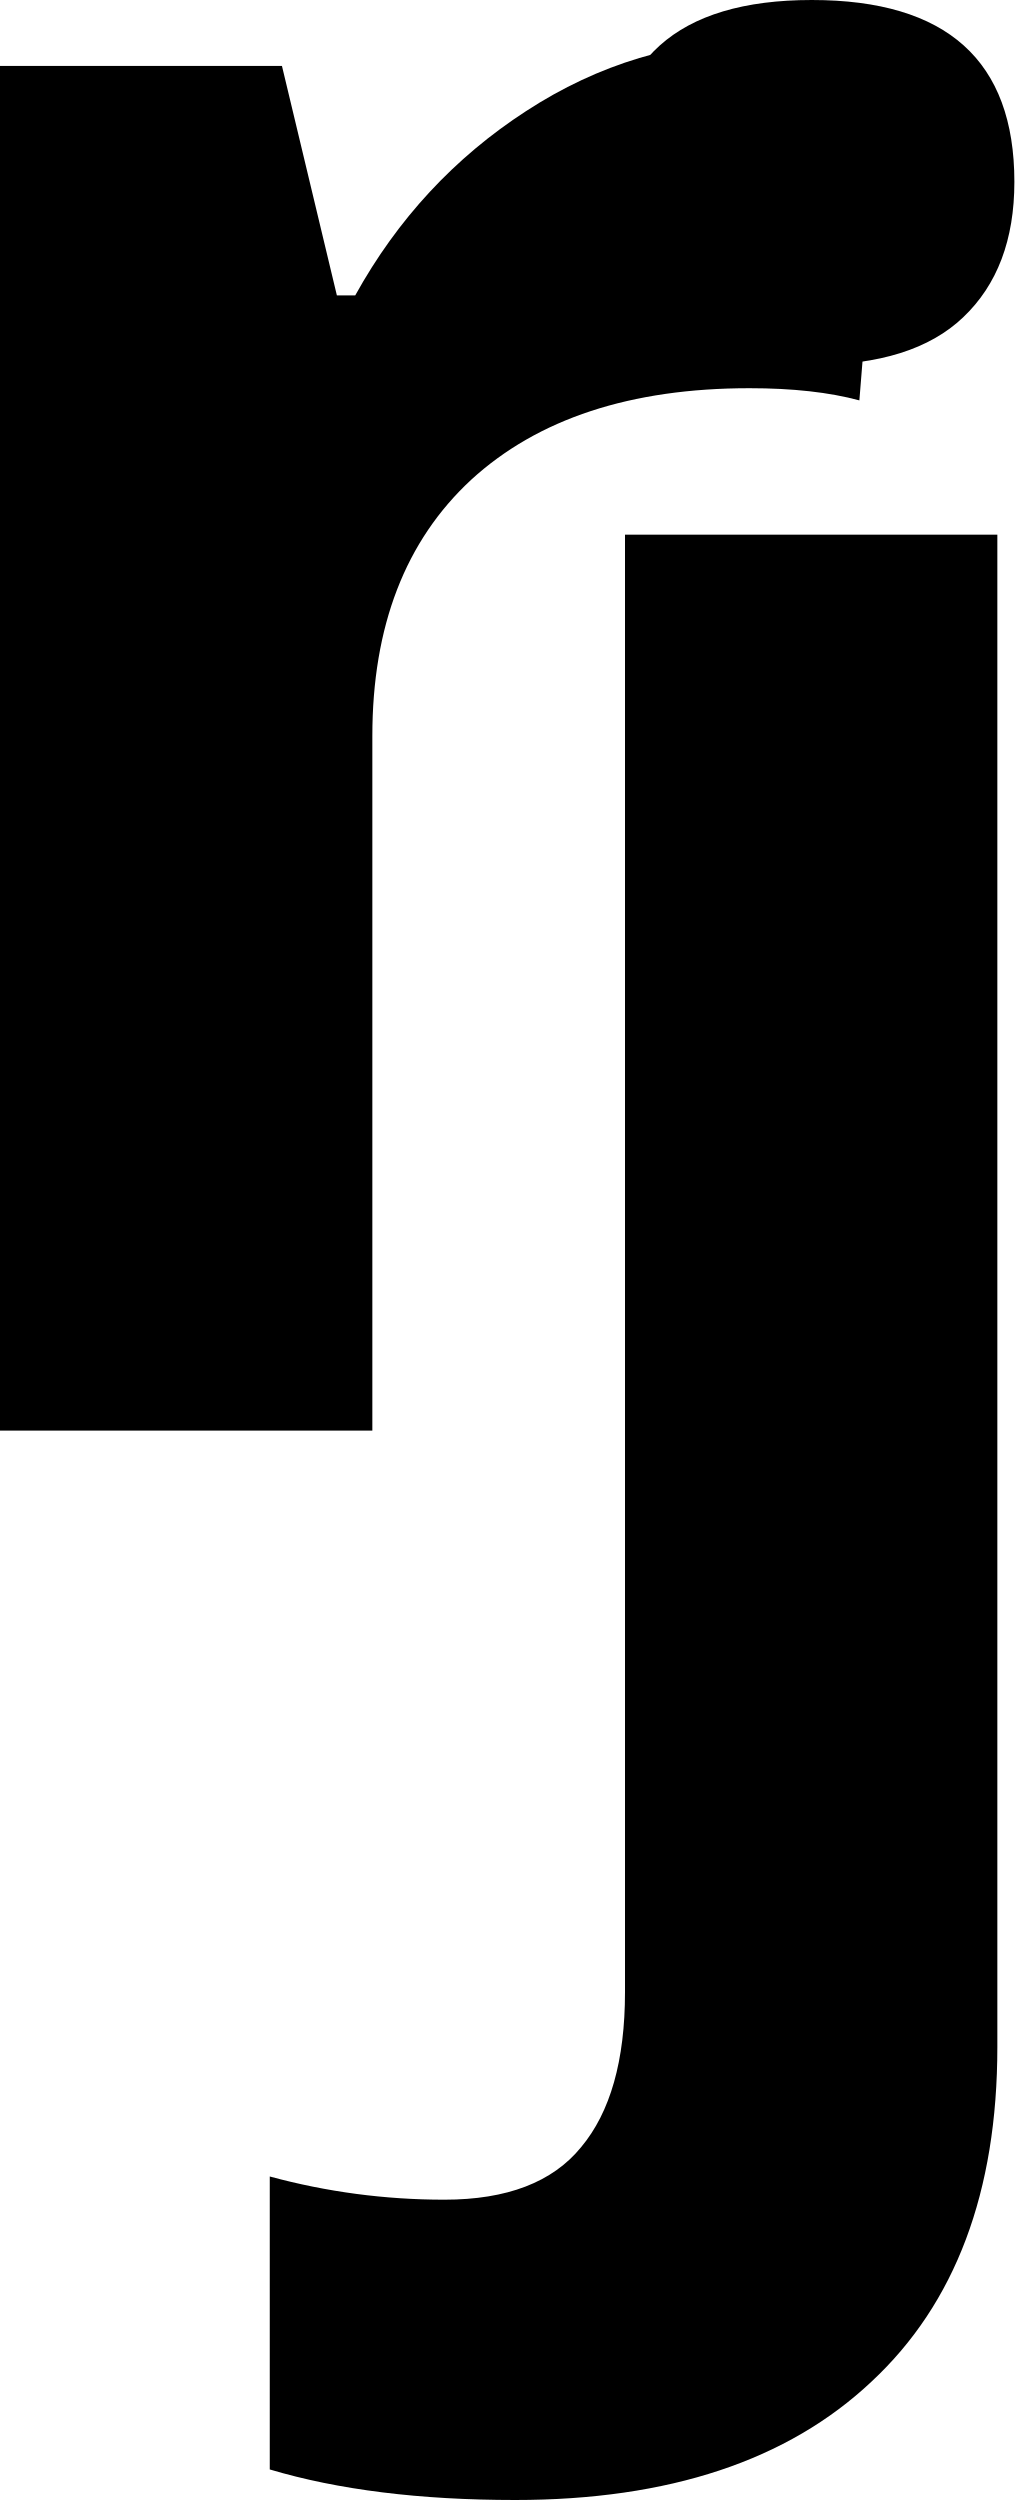
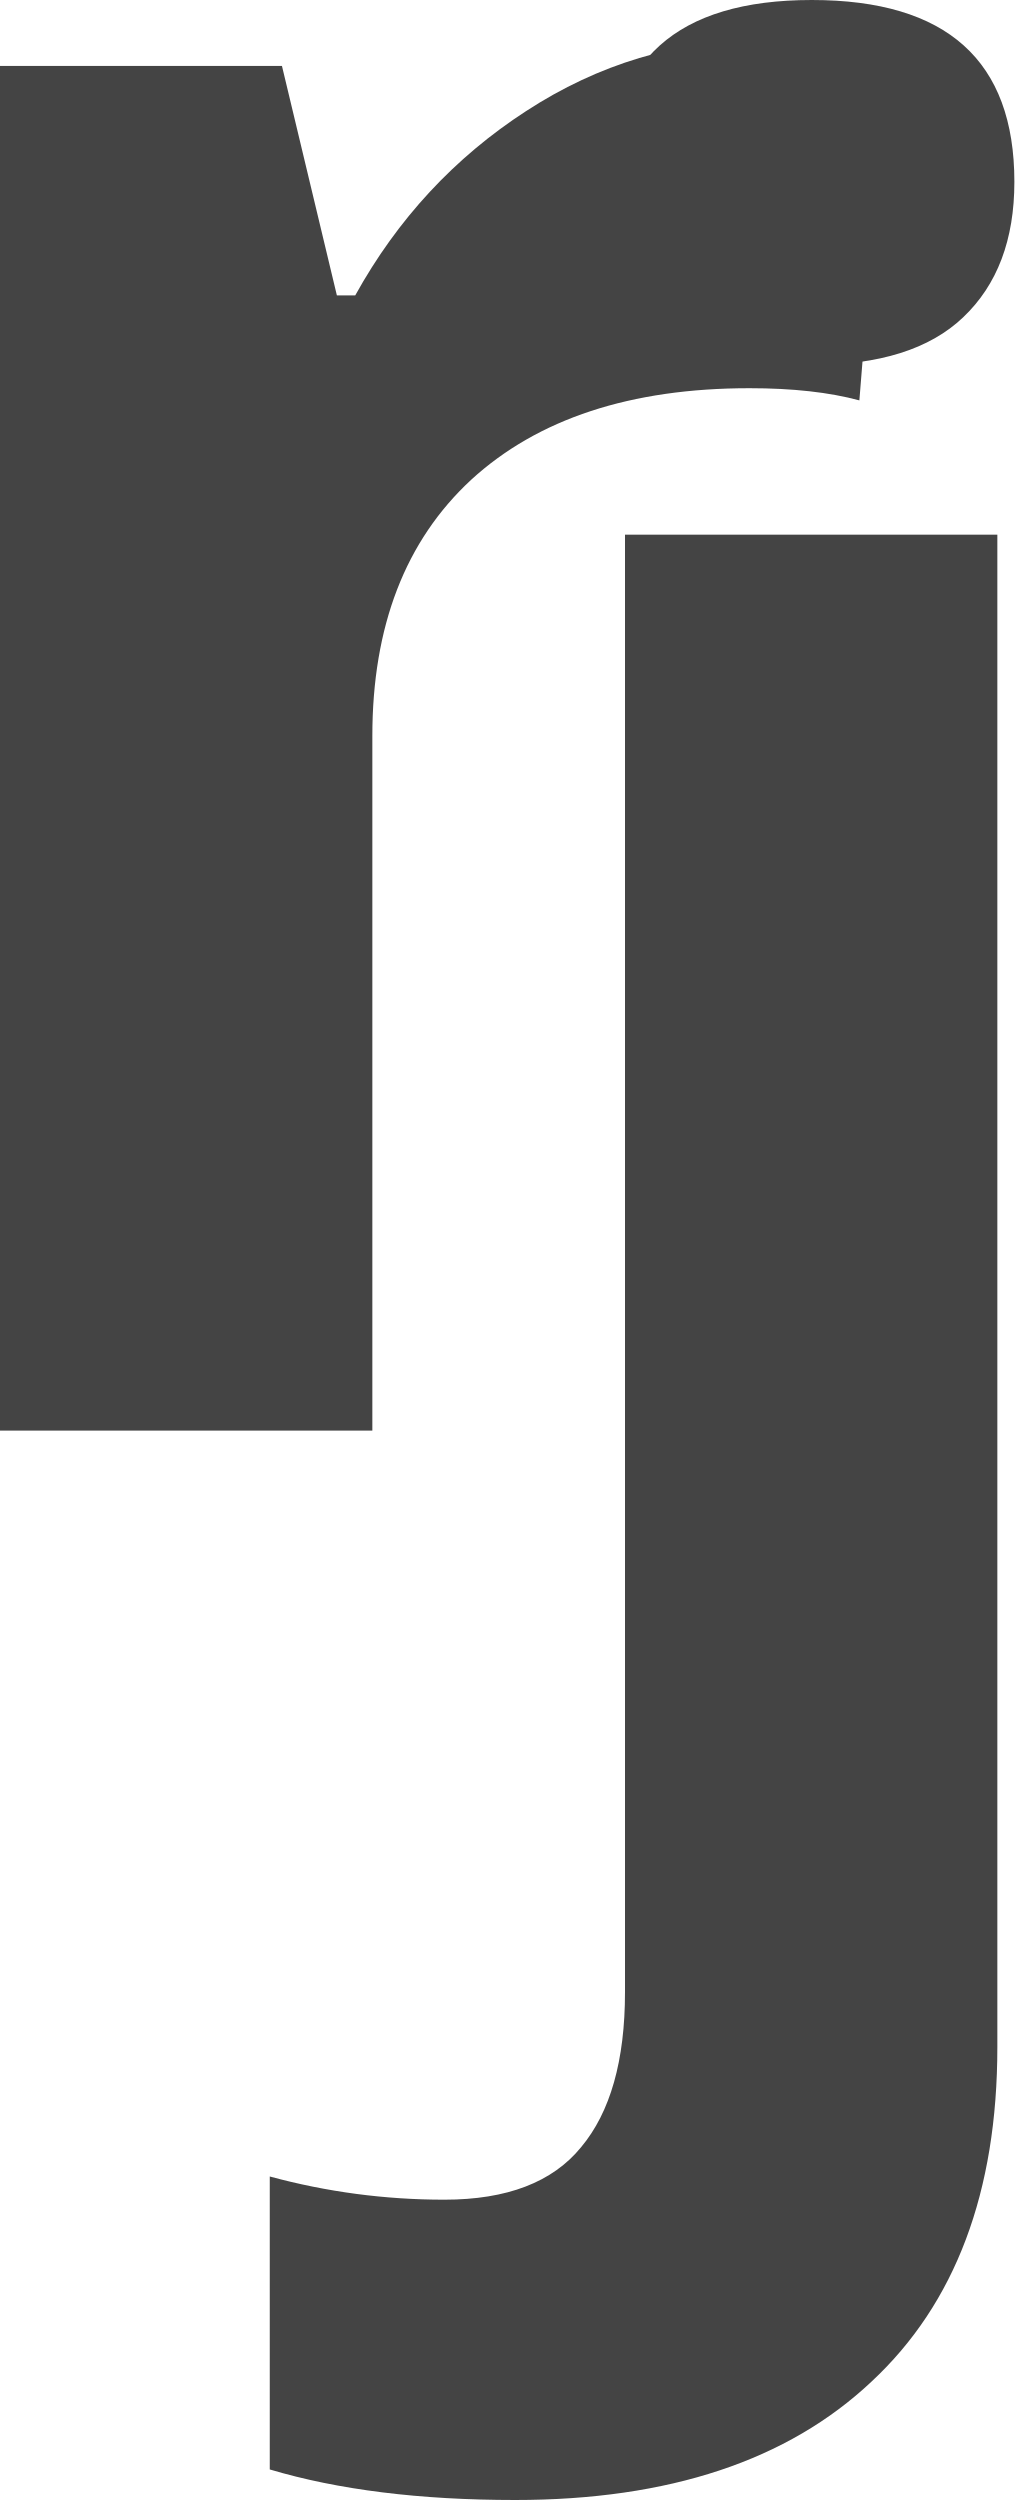
<svg xmlns="http://www.w3.org/2000/svg" width="13" height="32" viewBox="0 0 13 32" fill="none">
-   <path d="M9.75 0.516C10.396 0.516 10.932 0.562 11.359 0.656L11 5.125C10.615 5.021 10.146 4.969 9.594 4.969C8.073 4.969 6.885 5.359 6.031 6.141C5.188 6.922 4.766 8.016 4.766 9.422V18.312H0V0.844H3.609L4.312 3.781H4.547C5.089 2.802 5.818 2.016 6.734 1.422C7.661 0.818 8.667 0.516 9.75 0.516Z" fill="black" />
-   <path d="M6.594 32C5.375 32 4.328 31.87 3.453 31.609V27.859C4.182 28.057 4.927 28.156 5.688 28.156C6.49 28.156 7.073 27.932 7.438 27.484C7.812 27.037 8 26.375 8 25.5V6.844H12.766V26.203C12.766 28.057 12.229 29.484 11.156 30.484C10.083 31.495 8.562 32 6.594 32ZM7.797 2.328C7.797 0.776 8.661 0 10.391 0C12.12 0 12.984 0.776 12.984 2.328C12.984 3.068 12.766 3.646 12.328 4.062C11.901 4.469 11.255 4.672 10.391 4.672C8.661 4.672 7.797 3.891 7.797 2.328Z" fill="black" />
+   <path d="M9.75 0.516C10.396 0.516 10.932 0.562 11.359 0.656L11 5.125C10.615 5.021 10.146 4.969 9.594 4.969C8.073 4.969 6.885 5.359 6.031 6.141C5.188 6.922 4.766 8.016 4.766 9.422V18.312H0V0.844H3.609L4.312 3.781H4.547C5.089 2.802 5.818 2.016 6.734 1.422C7.661 0.818 8.667 0.516 9.75 0.516Z" fill="#444444" />
+   <path d="M6.594 32C5.375 32 4.328 31.87 3.453 31.609V27.859C4.182 28.057 4.927 28.156 5.688 28.156C6.49 28.156 7.073 27.932 7.438 27.484C7.812 27.037 8 26.375 8 25.5V6.844H12.766V26.203C12.766 28.057 12.229 29.484 11.156 30.484C10.083 31.495 8.562 32 6.594 32ZM7.797 2.328C7.797 0.776 8.661 0 10.391 0C12.12 0 12.984 0.776 12.984 2.328C12.984 3.068 12.766 3.646 12.328 4.062C11.901 4.469 11.255 4.672 10.391 4.672C8.661 4.672 7.797 3.891 7.797 2.328Z" fill="#444444" />
</svg>
